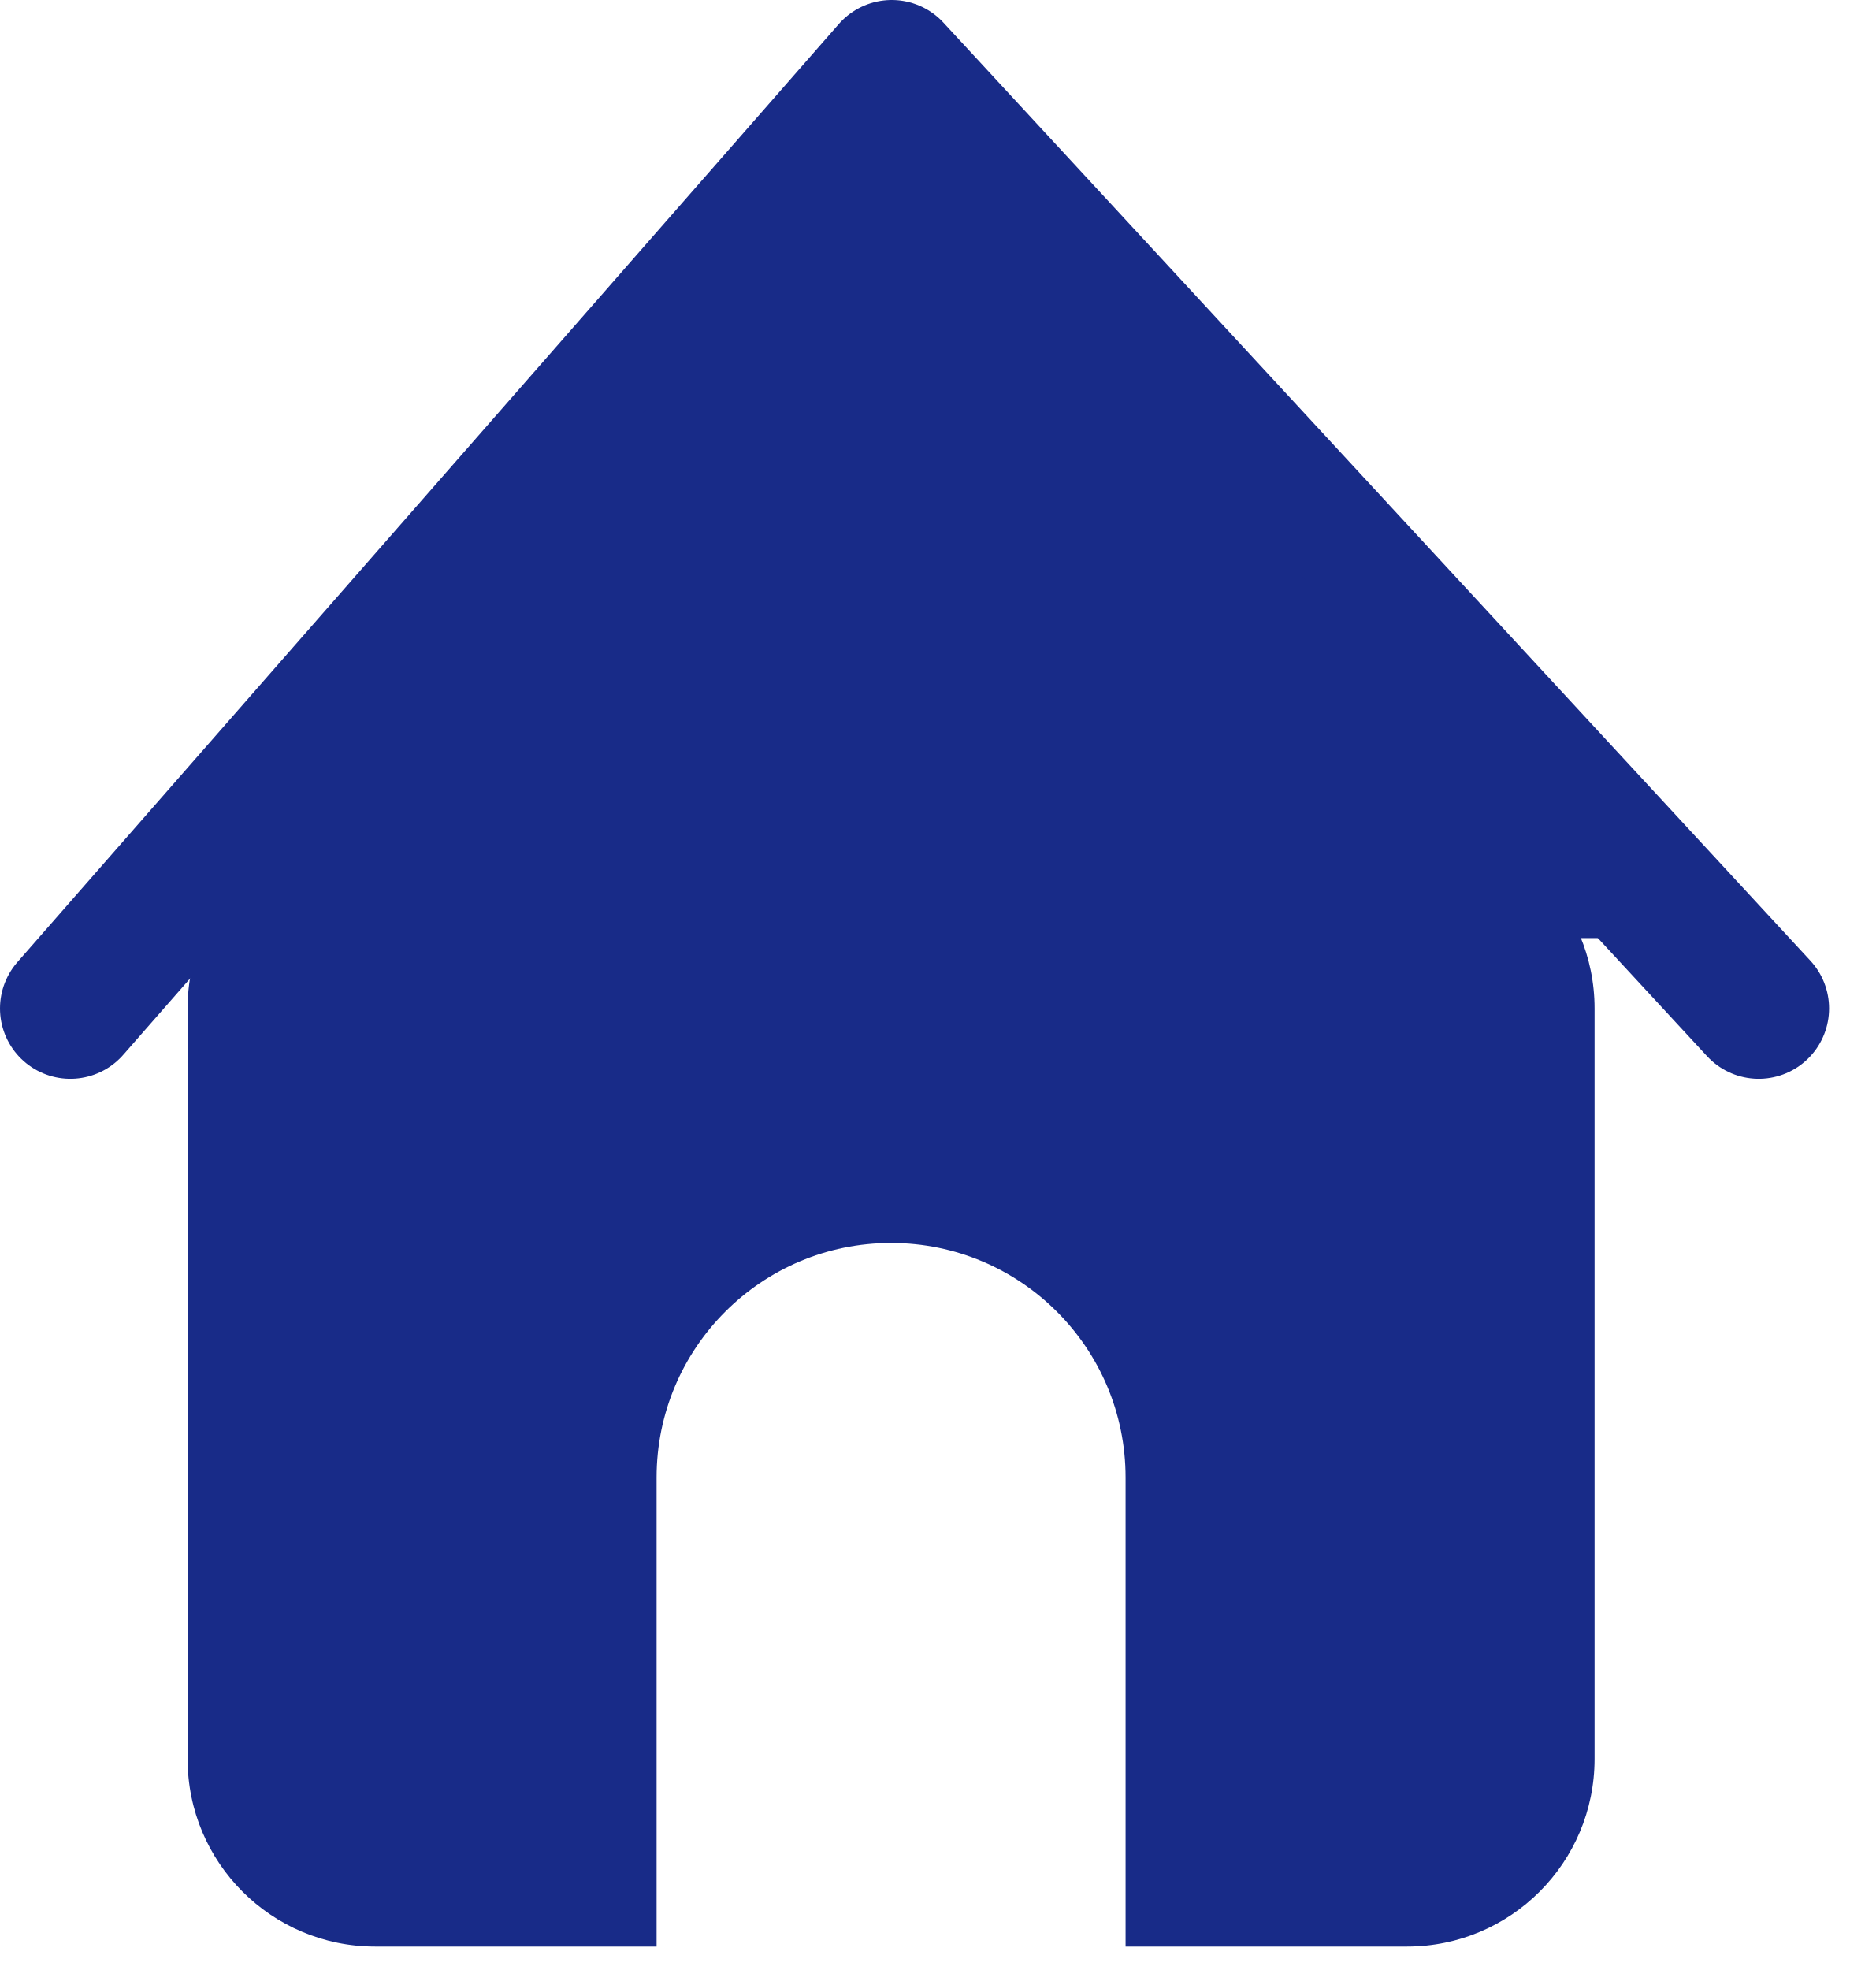
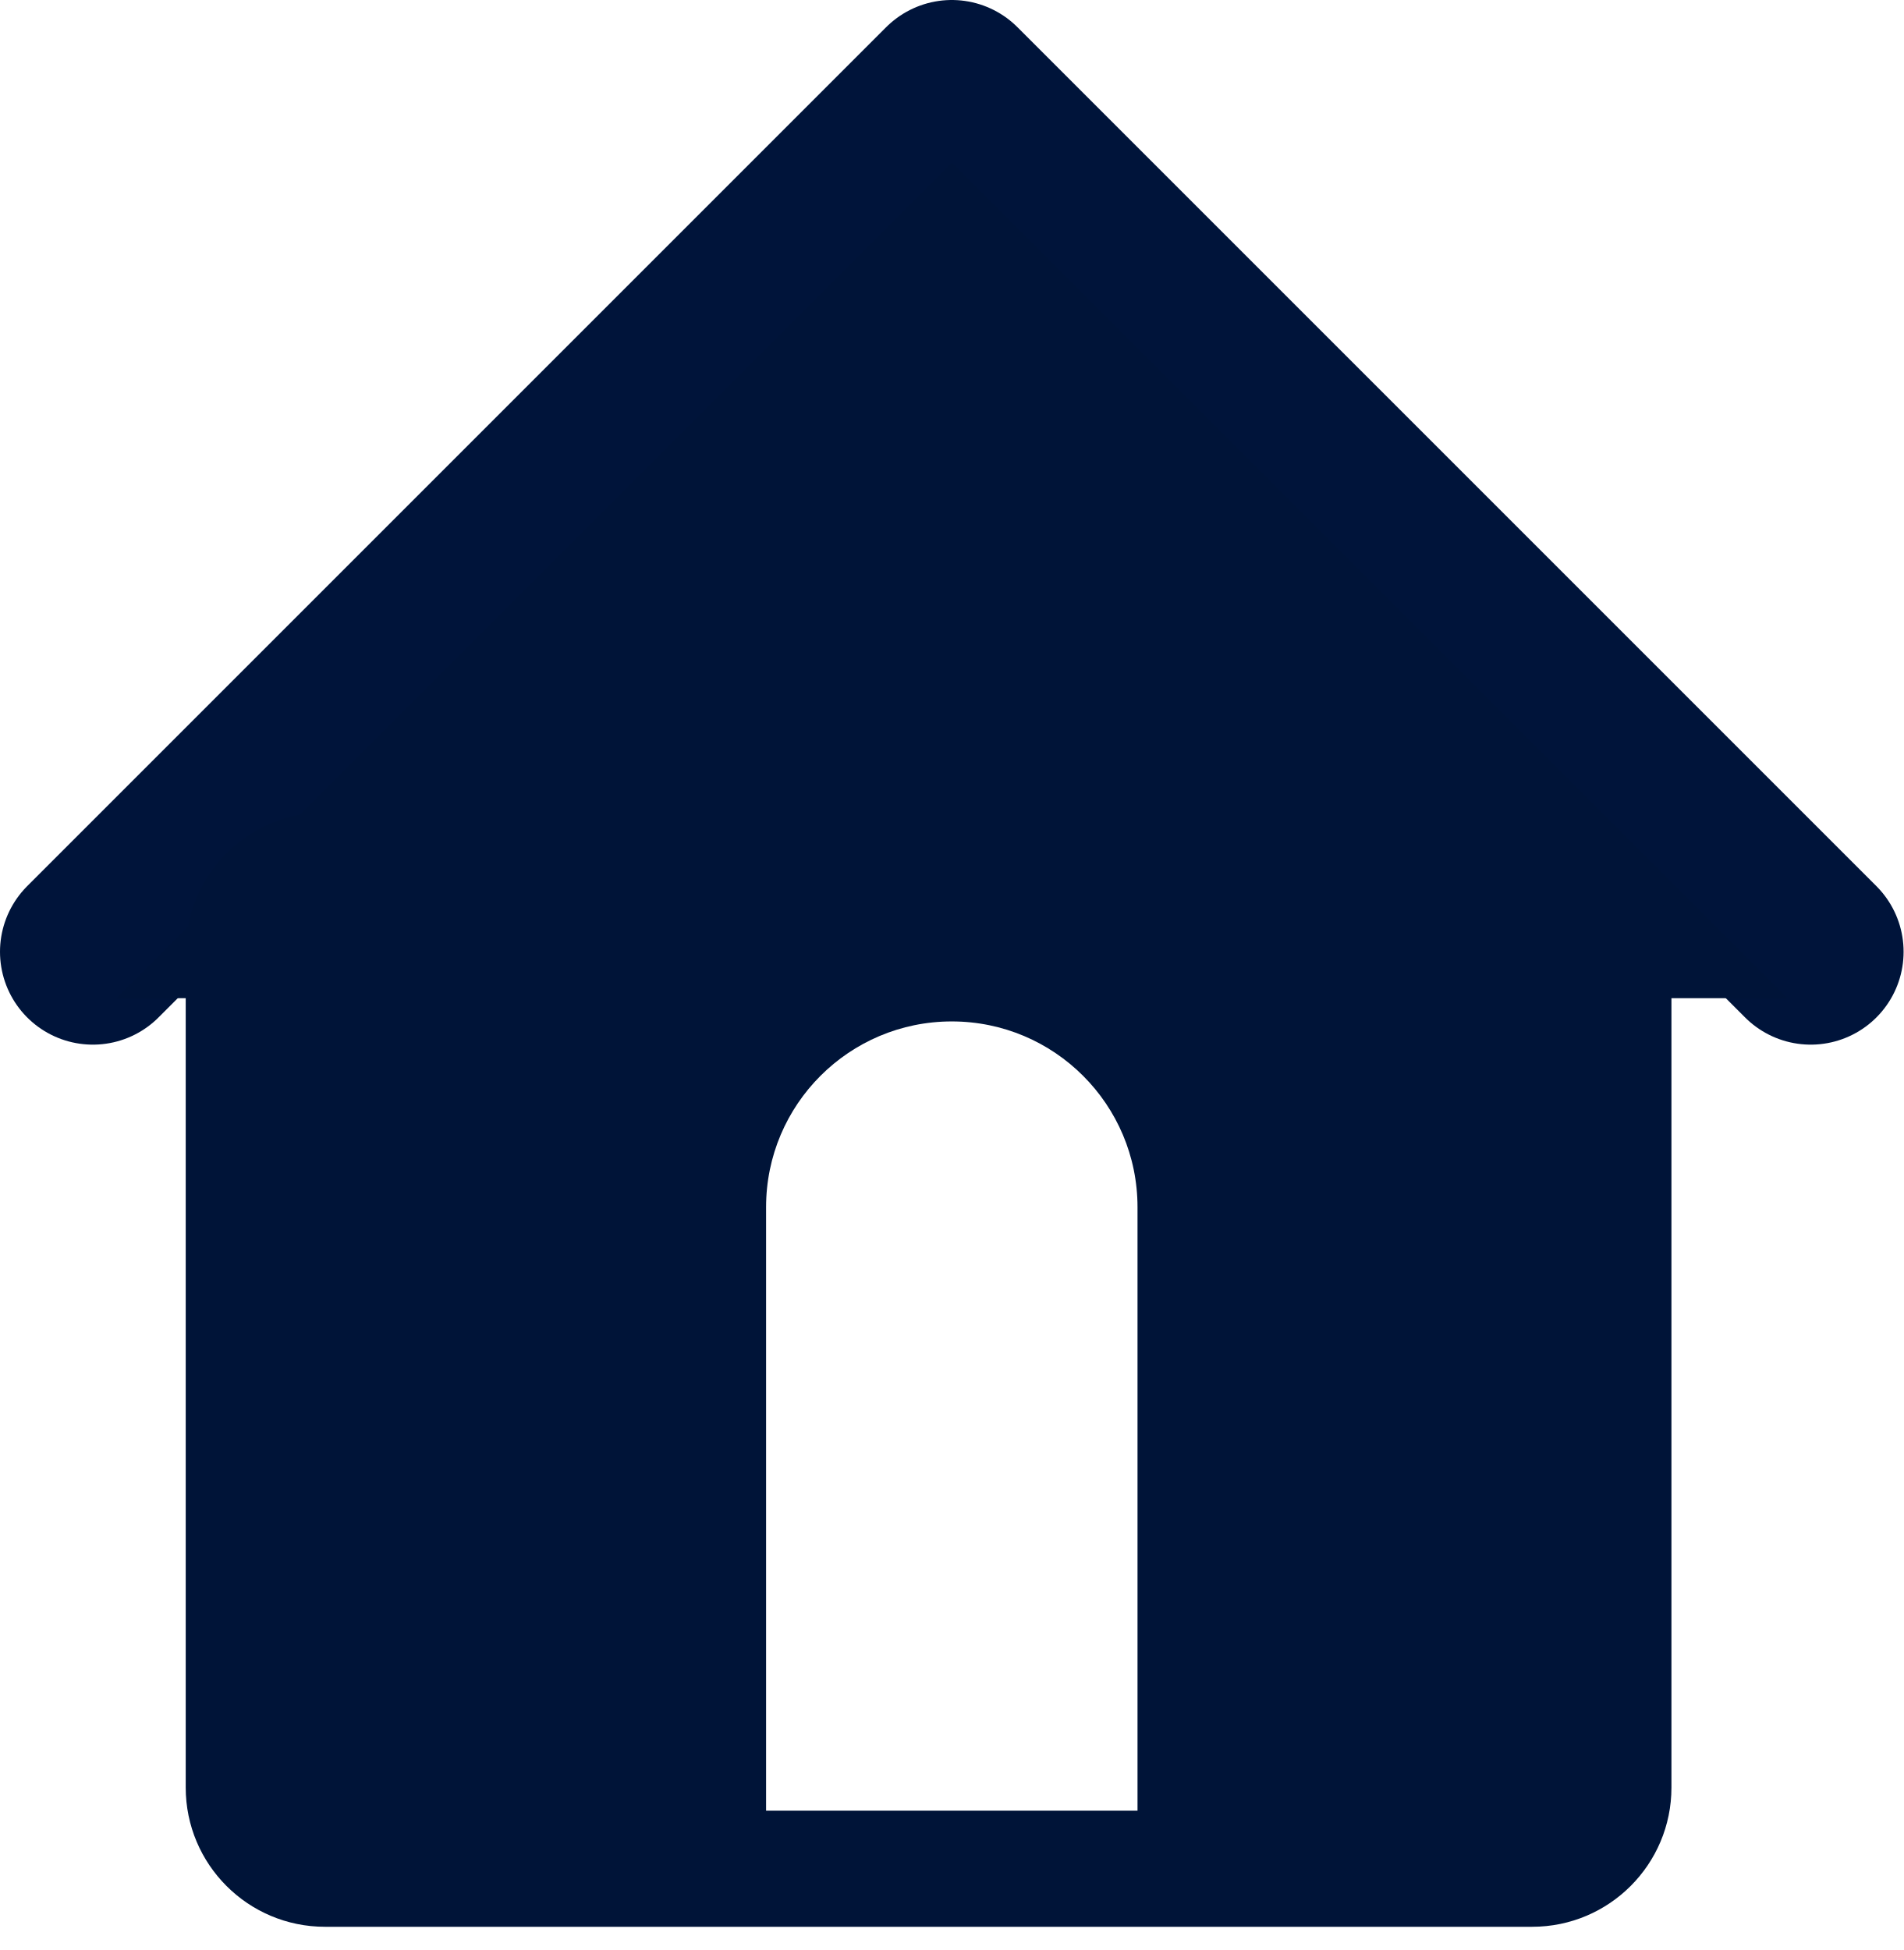
- <svg xmlns="http://www.w3.org/2000/svg" width="20" height="21" viewBox="0 0 20 21" fill="none">
-   <path d="M15 8.75C16.105 8.75 17 9.645 17 10.75V18.75C17 19.855 16.105 20.75 15 20.75H12V15.75C12 14.369 10.881 13.25 9.5 13.25C8.119 13.25 7 14.369 7 15.75V20.75H4C2.895 20.75 2 19.855 2 18.75V10.75C2 9.645 2.895 8.75 4 8.75H15Z" fill="#182B88" />
-   <path d="M18.75 10.75L9.507 0.75L0.75 10.75" stroke="#182B88" stroke-width="1.5" stroke-linecap="round" stroke-linejoin="round" />
-   <path d="M9.5 1.75L17.727 10H1.273L9.5 1.75Z" fill="#182B88" />
+ <svg xmlns="http://www.w3.org/2000/svg" width="41" height="42" viewBox="0 0 41 42" fill="none">
+   <path d="M39 20.5L20.5 2L2 20.5" stroke="#00143A" stroke-width="4" stroke-linecap="round" stroke-linejoin="round" />
+   <path d="M20.5 3.5L38.5 21.5H2.5L20.5 3.5Z" fill="#001438" />
+   <path d="M33 17.5C34.657 17.5 36 18.843 36 20.5V38.5C36 40.157 34.657 41.5 33 41.5H7C5.343 41.5 4 40.157 4 38.5V20.5C4 18.843 5.343 17.5 7 17.5H33ZM20.5 22C18.291 22 16.5 23.791 16.5 26V39H24.5V26C24.5 23.791 22.709 22 20.5 22Z" fill="#001438" />
</svg>
